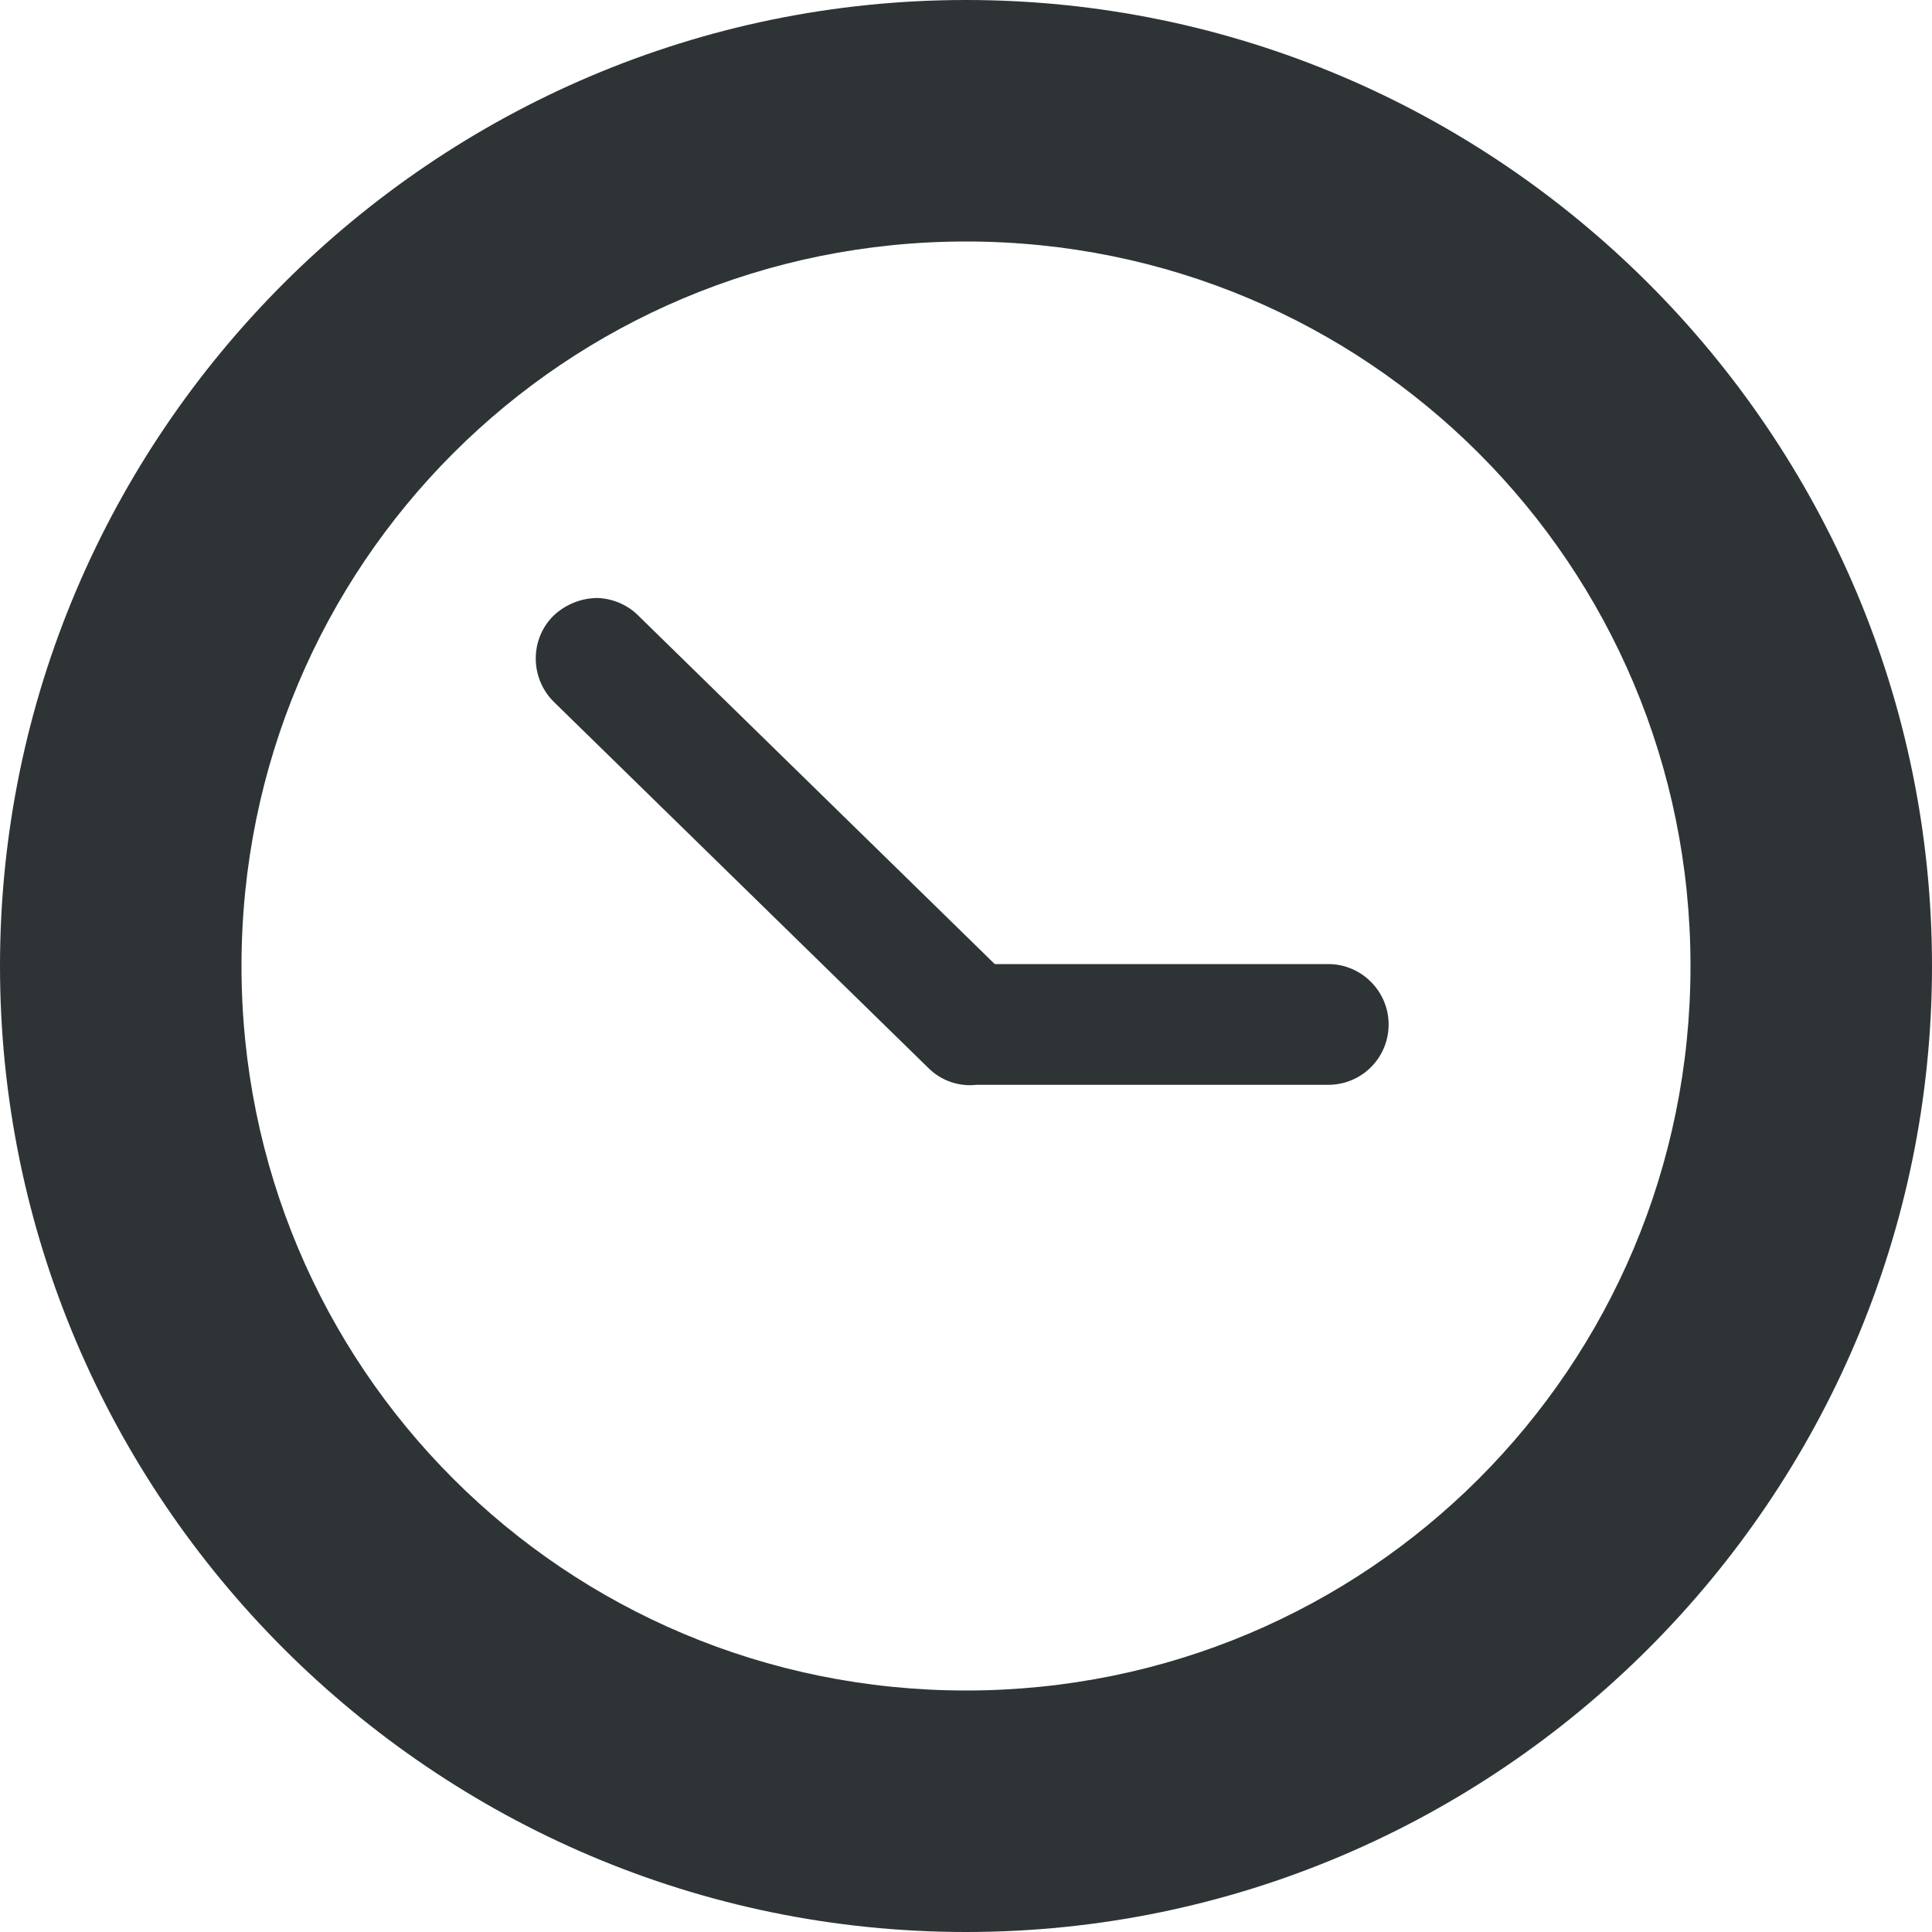
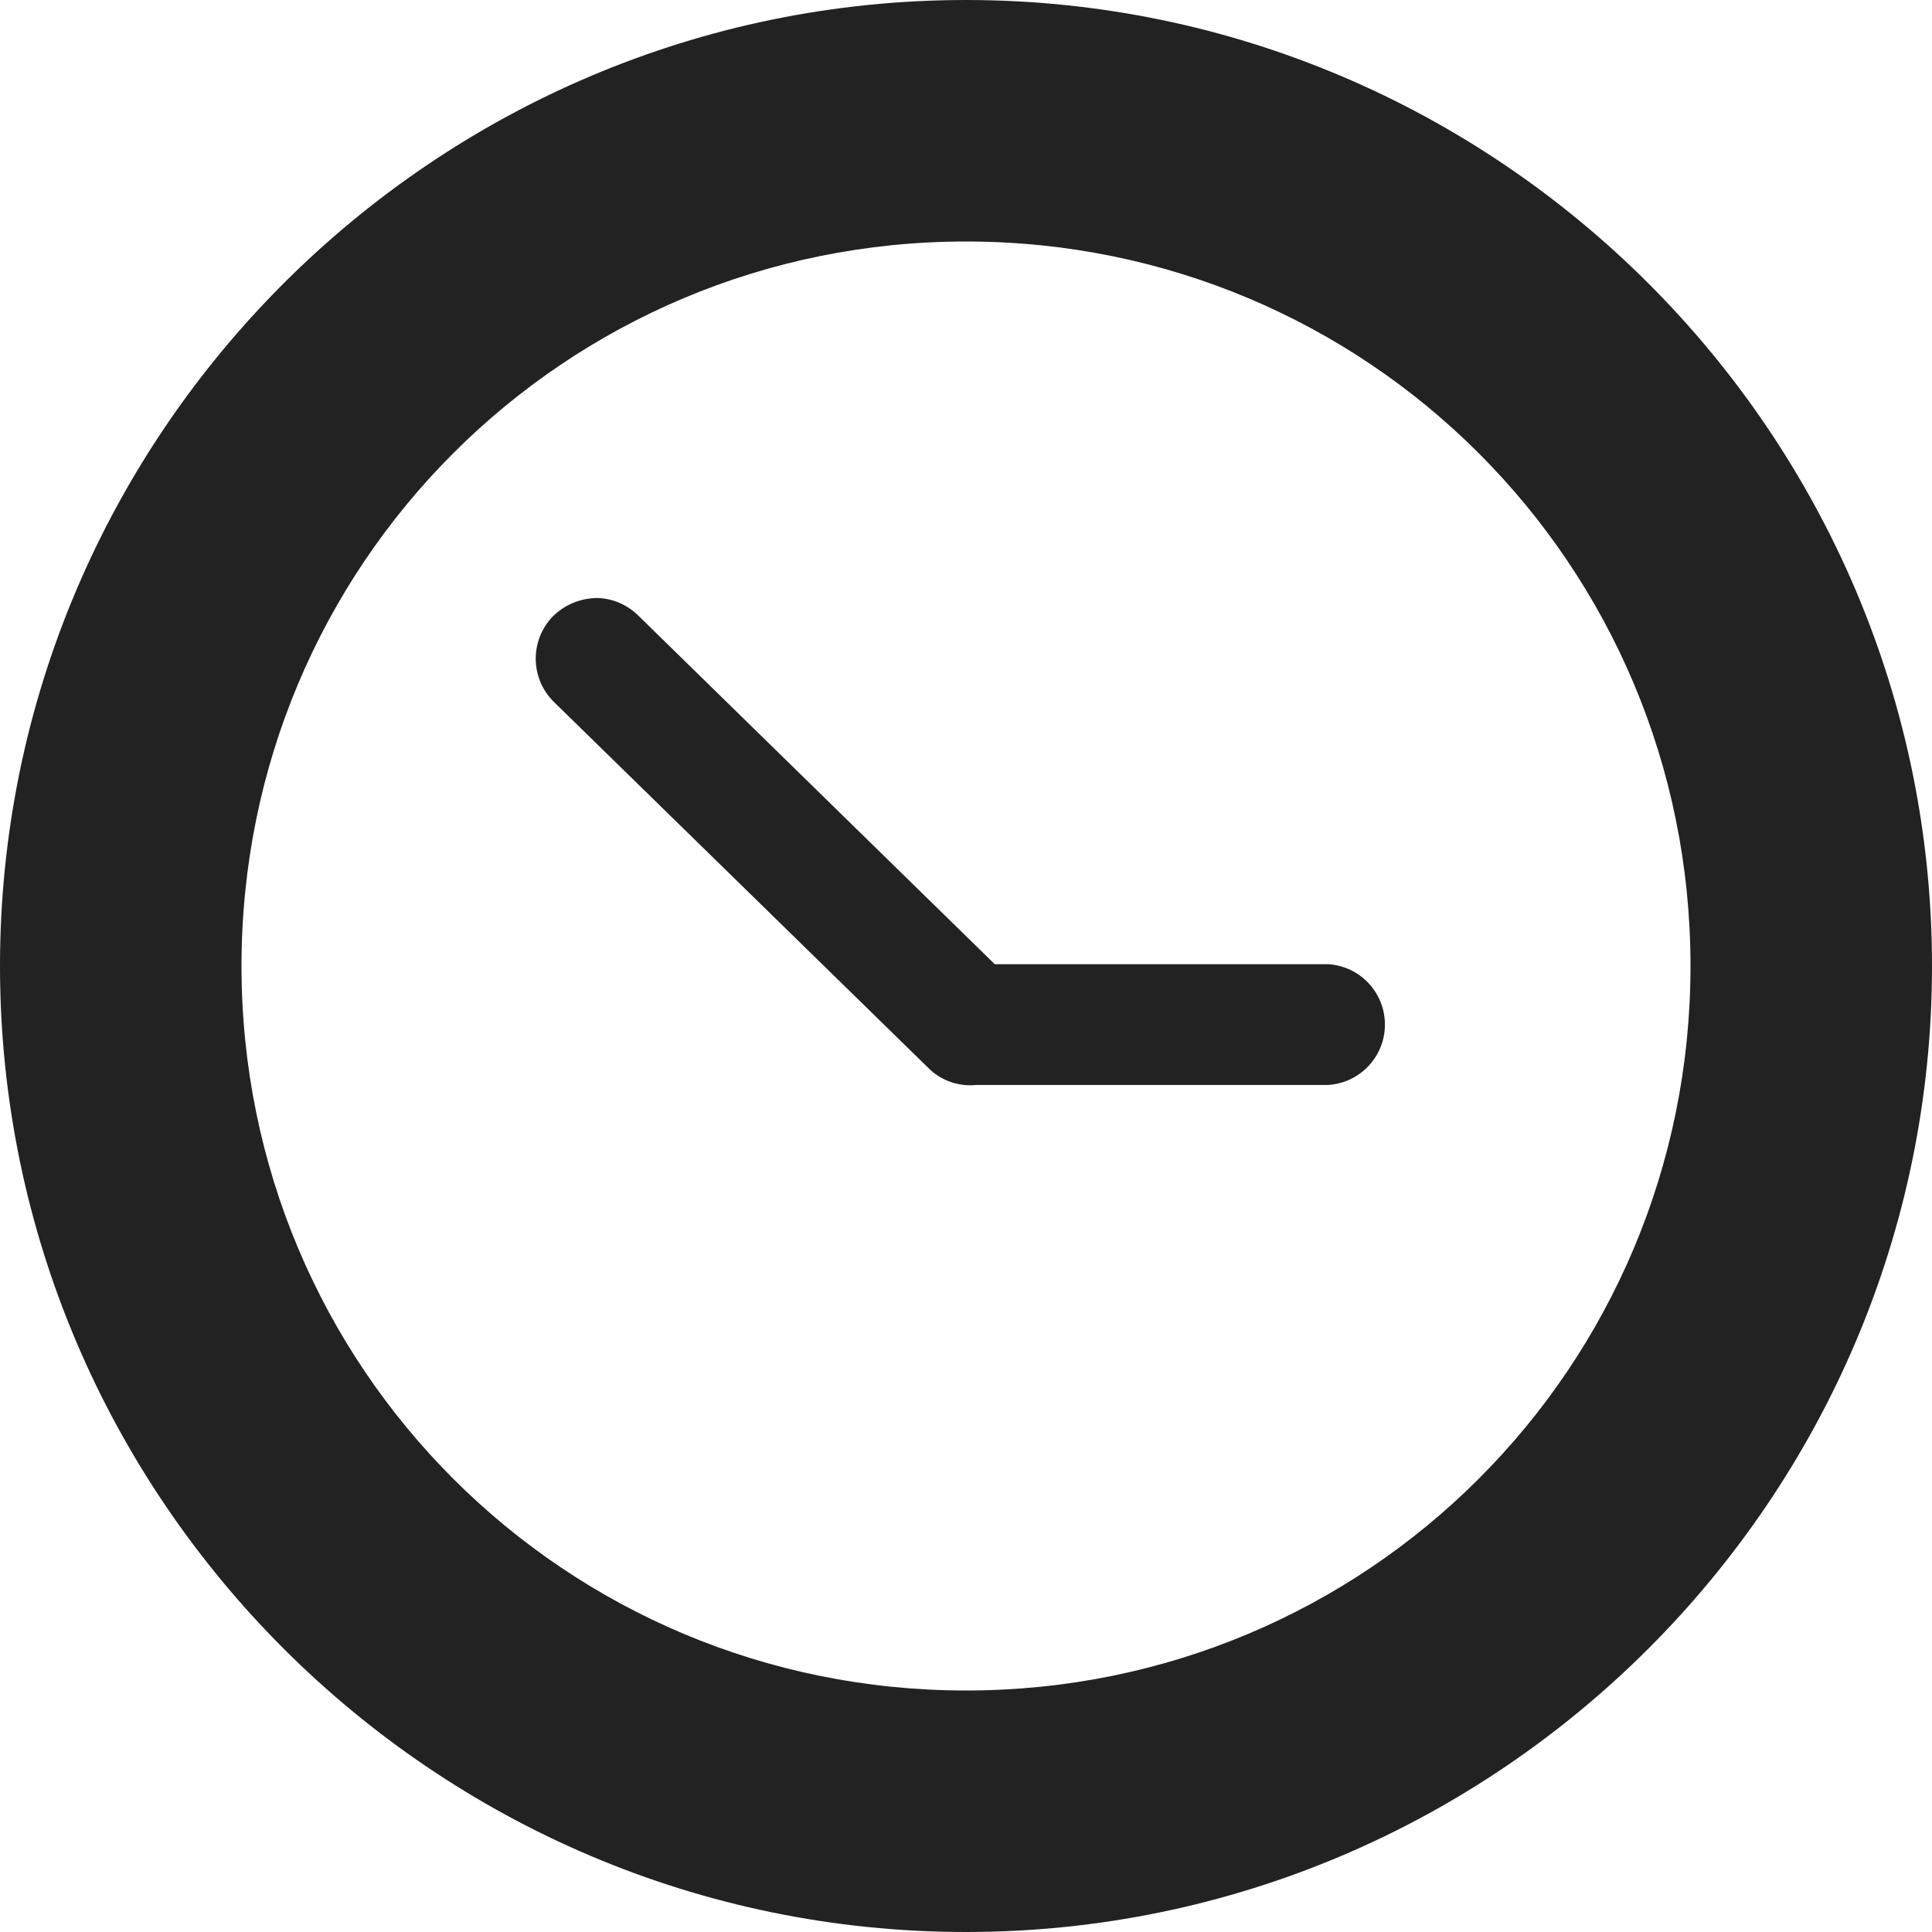
- <svg xmlns="http://www.w3.org/2000/svg" height="16px" viewBox="0 0 16 16" width="16px">
-   <g fill="#2e3436">
-     <path d="m 8 0 c -4.406 0 -8 3.594 -8 8 s 3.594 8 8 8 s 8 -3.594 8 -8 s -3.594 -8 -8 -8 z m 0 2 c 3.324 0 6 2.676 6 6 s -2.676 6 -6 6 s -6 -2.676 -6 -6 s 2.676 -6 6 -6 z m 0 0" />
-     <path d="m 4.93 4.953 c -0.129 0.004 -0.258 0.059 -0.352 0.152 c -0.191 0.195 -0.188 0.512 0.008 0.707 l 3.113 3.043 c 0.105 0.098 0.246 0.145 0.387 0.129 h 2.914 c 0.277 0 0.5 -0.223 0.5 -0.5 c 0 -0.273 -0.223 -0.5 -0.5 -0.5 h -2.762 l -2.953 -2.887 c -0.094 -0.094 -0.223 -0.145 -0.355 -0.145 z m 0 0" />
+ <svg xmlns="http://www.w3.org/2000/svg" width="16" height="16">
+   <g fill="#222">
+     <path d="M8 0C3.594 0 0 3.594 0 8s3.594 8 8 8 8-3.594 8-8-3.594-8-8-8zm0 2c3.324 0 6 2.676 6 6s-2.676 6-6 6-6-2.676-6-6 2.676-6 6-6zm0 0" />
+     <path d="M4.93 4.953a.526.526 0 0 0-.352.152.503.503 0 0 0 .008.707l3.113 3.043a.49.49 0 0 0 .387.13H11a.501.501 0 0 0 0-1H8.238L5.285 5.097a.502.502 0 0 0-.355-.145zm0 0" />
  </g>
</svg>
